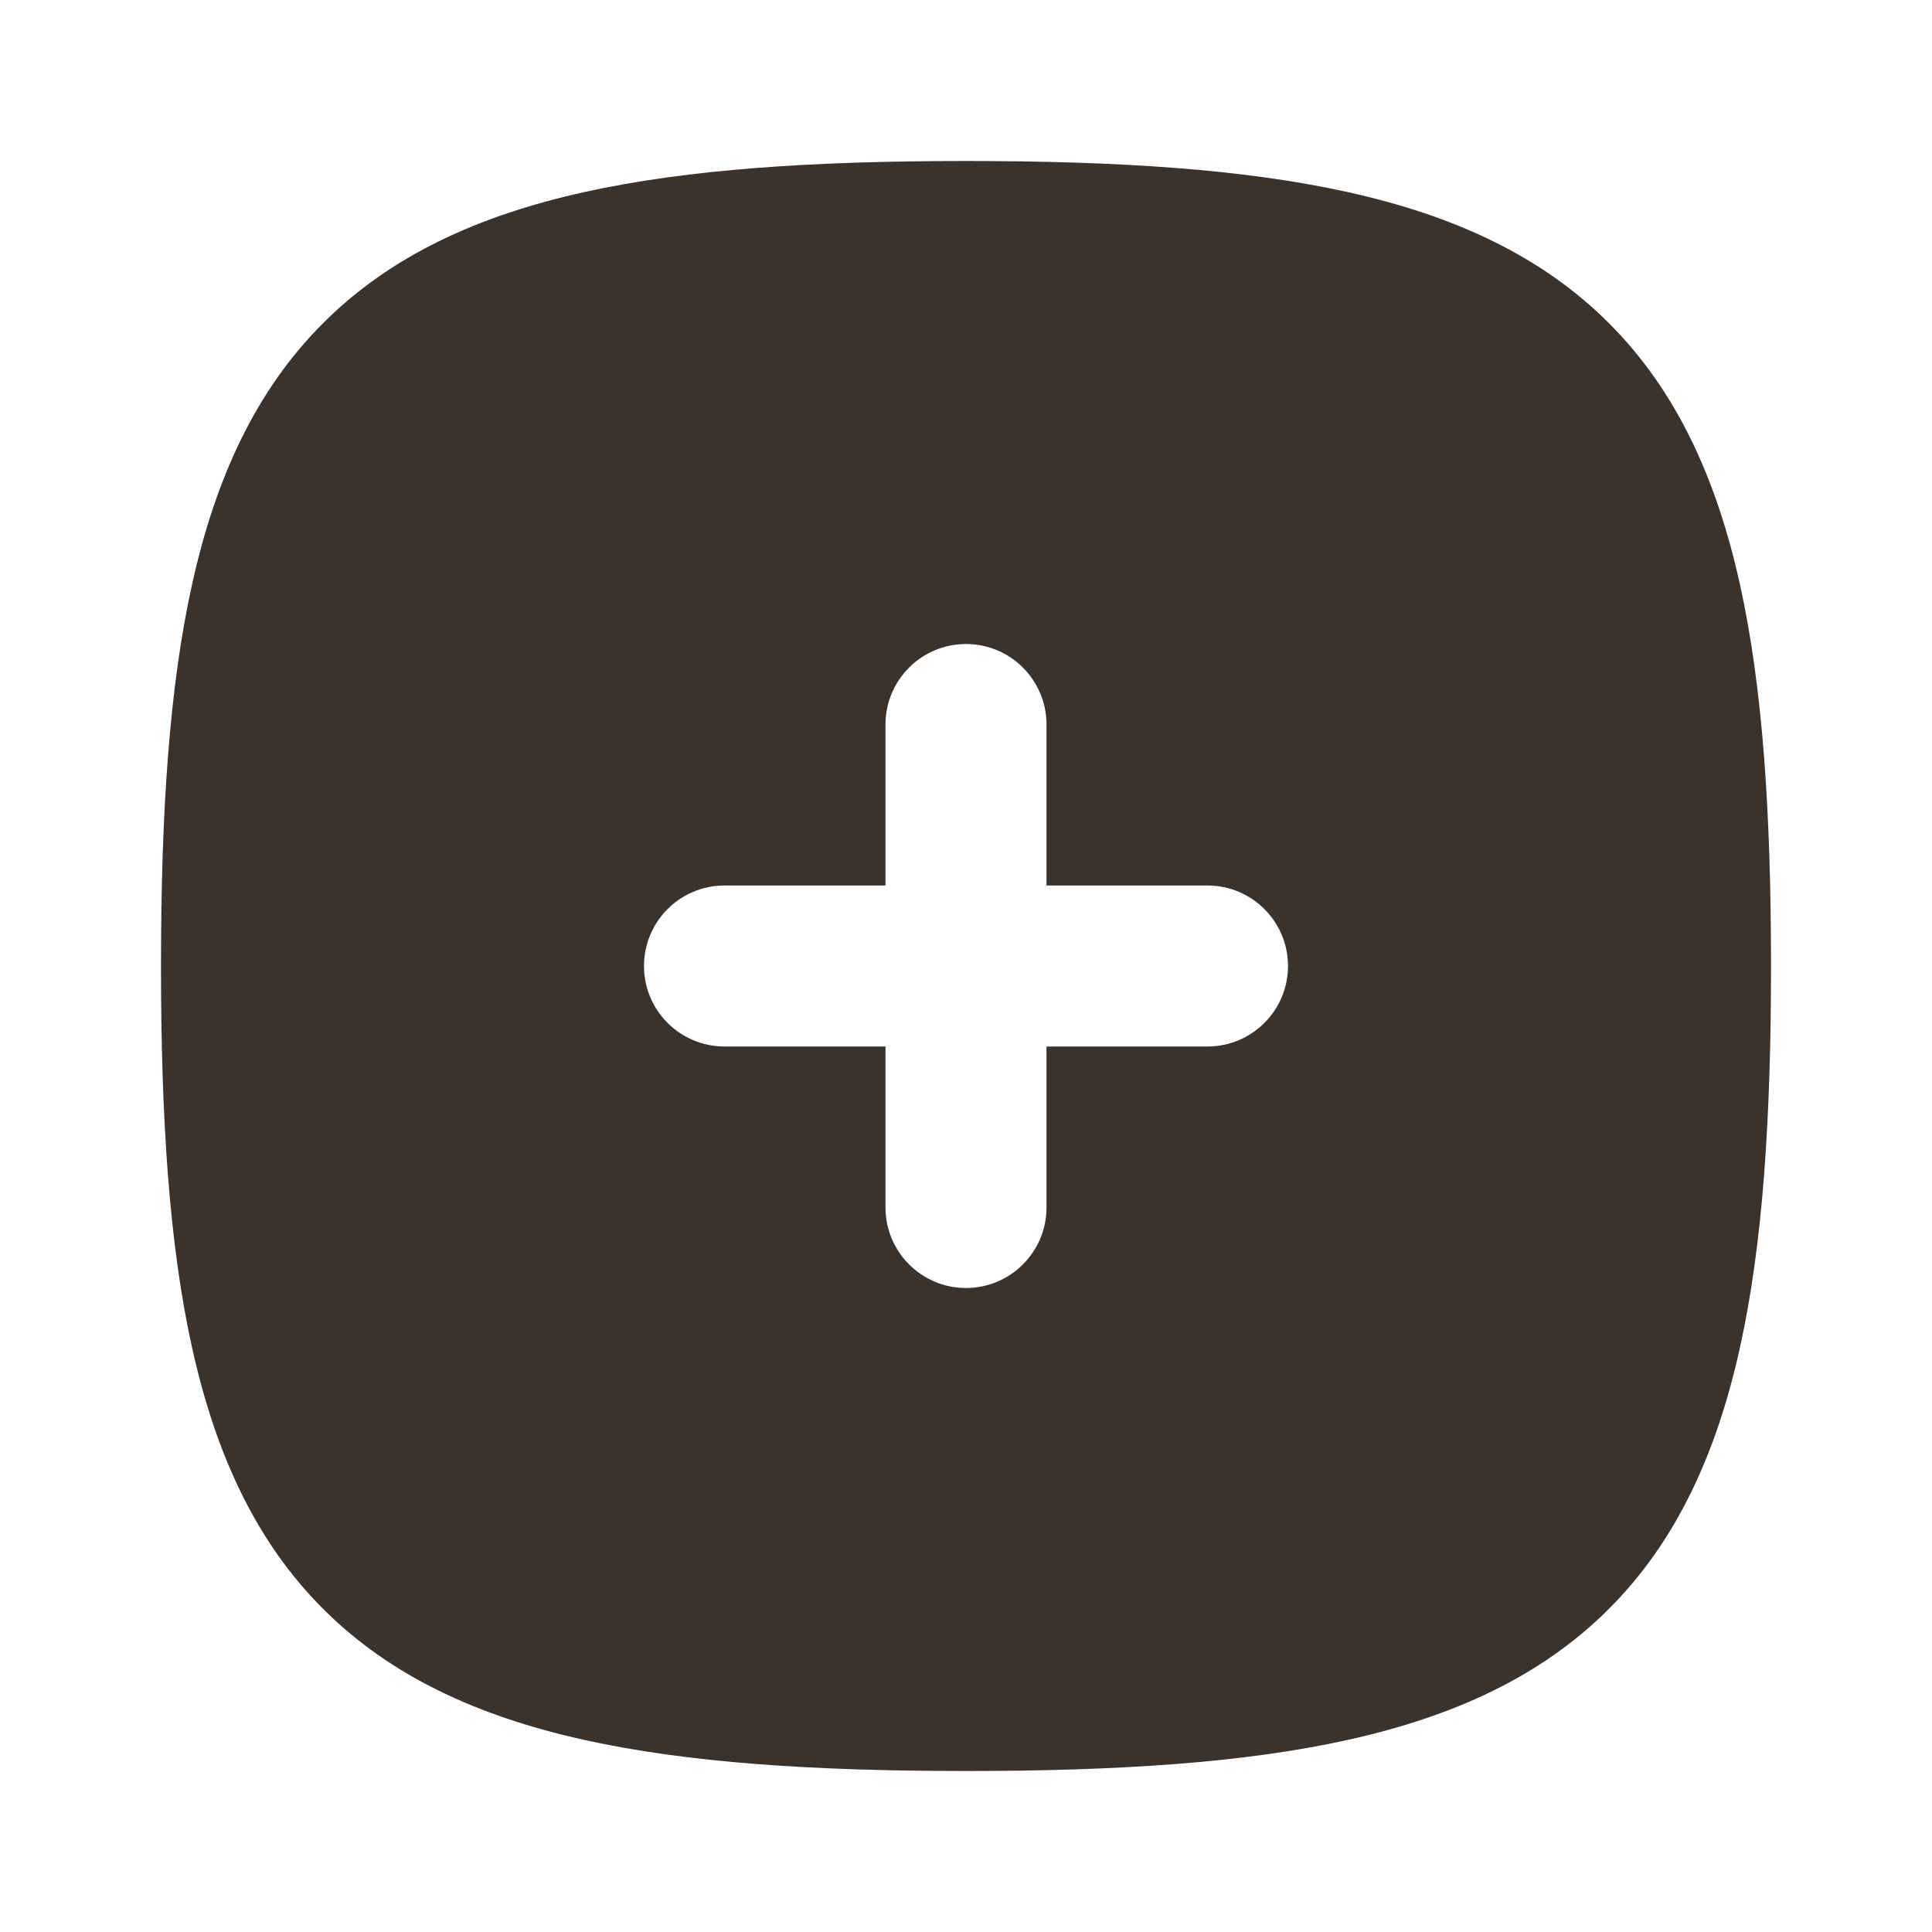
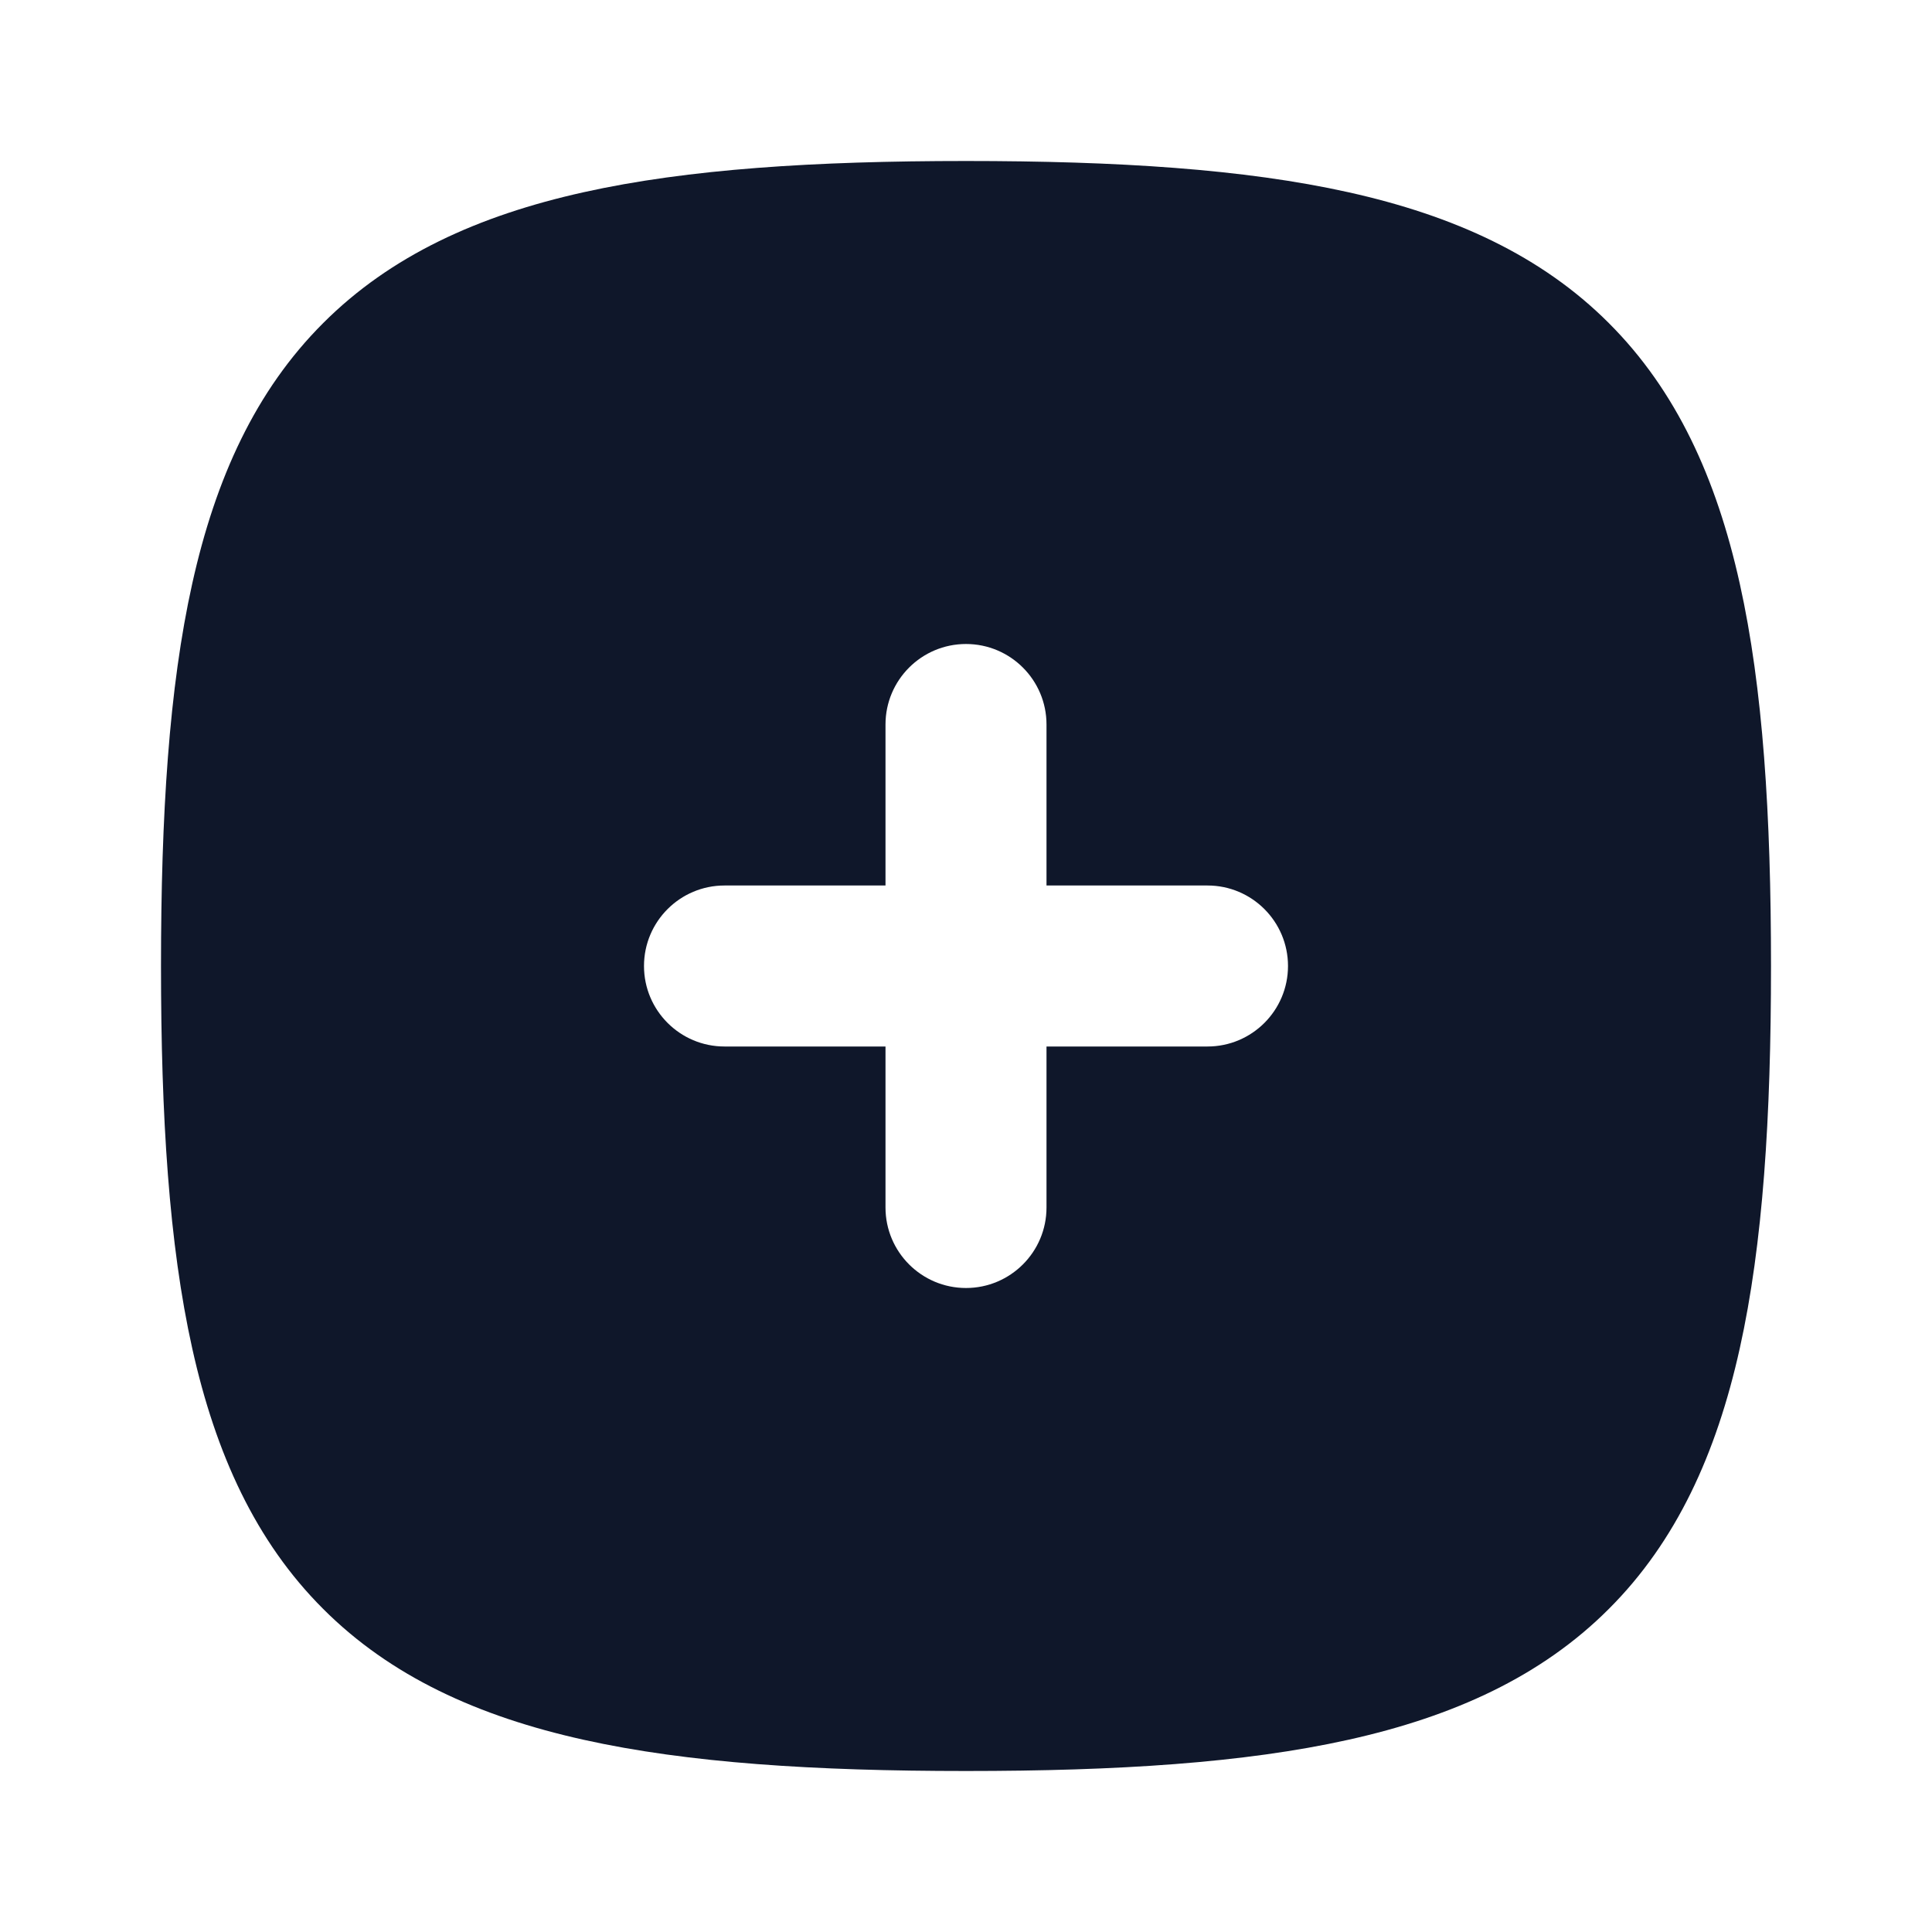
<svg xmlns="http://www.w3.org/2000/svg" width="800px" height="800px" viewBox="0 0 24 24" fill="none">
  <rect width="24" height="24" fill="none" />
-   <path fill-rule="evenodd" clip-rule="evenodd" d="M13 9C13 8.448 12.552 8 12 8C11.448 8 11 8.448 11 9V11H9C8.448 11 8 11.448 8 12C8 12.552 8.448 13 9 13H11V15C11 15.552 11.448 16 12 16C12.552 16 13 15.552 13 15V13H15C15.552 13 16 12.552 16 12C16 11.448 15.552 11 15 11H13V9ZM7.25 2.388C8.549 2.099 10.124 2 12 2C13.876 2 15.451 2.099 16.75 2.388C18.06 2.679 19.149 3.176 19.986 4.014C20.824 4.851 21.321 5.94 21.612 7.25C21.901 8.549 22 10.124 22 12C22 13.876 21.901 15.451 21.612 16.75C21.321 18.06 20.824 19.149 19.986 19.986C19.149 20.824 18.06 21.321 16.75 21.612C15.451 21.901 13.876 22 12 22C10.124 22 8.549 21.901 7.25 21.612C5.94 21.321 4.851 20.824 4.014 19.986C3.176 19.149 2.679 18.06 2.388 16.75C2.099 15.451 2 13.876 2 12C2 10.124 2.099 8.549 2.388 7.25C2.679 5.94 3.176 4.851 4.014 4.014C4.851 3.176 5.94 2.679 7.25 2.388Z" fill="#3A322C" />
+   <path fill-rule="evenodd" clip-rule="evenodd" d="M13 9C13 8.448 12.552 8 12 8C11.448 8 11 8.448 11 9V11H9C8.448 11 8 11.448 8 12C8 12.552 8.448 13 9 13H11V15C11 15.552 11.448 16 12 16C12.552 16 13 15.552 13 15V13H15C15.552 13 16 12.552 16 12C16 11.448 15.552 11 15 11H13V9ZM7.25 2.388C8.549 2.099 10.124 2 12 2C13.876 2 15.451 2.099 16.75 2.388C18.06 2.679 19.149 3.176 19.986 4.014C20.824 4.851 21.321 5.94 21.612 7.25C21.901 8.549 22 10.124 22 12C22 13.876 21.901 15.451 21.612 16.75C21.321 18.06 20.824 19.149 19.986 19.986C19.149 20.824 18.06 21.321 16.75 21.612C15.451 21.901 13.876 22 12 22C10.124 22 8.549 21.901 7.25 21.612C5.94 21.321 4.851 20.824 4.014 19.986C3.176 19.149 2.679 18.06 2.388 16.75C2.099 15.451 2 13.876 2 12C2 10.124 2.099 8.549 2.388 7.25C2.679 5.94 3.176 4.851 4.014 4.014C4.851 3.176 5.94 2.679 7.25 2.388Z" fill="#0f172a" />
</svg>
